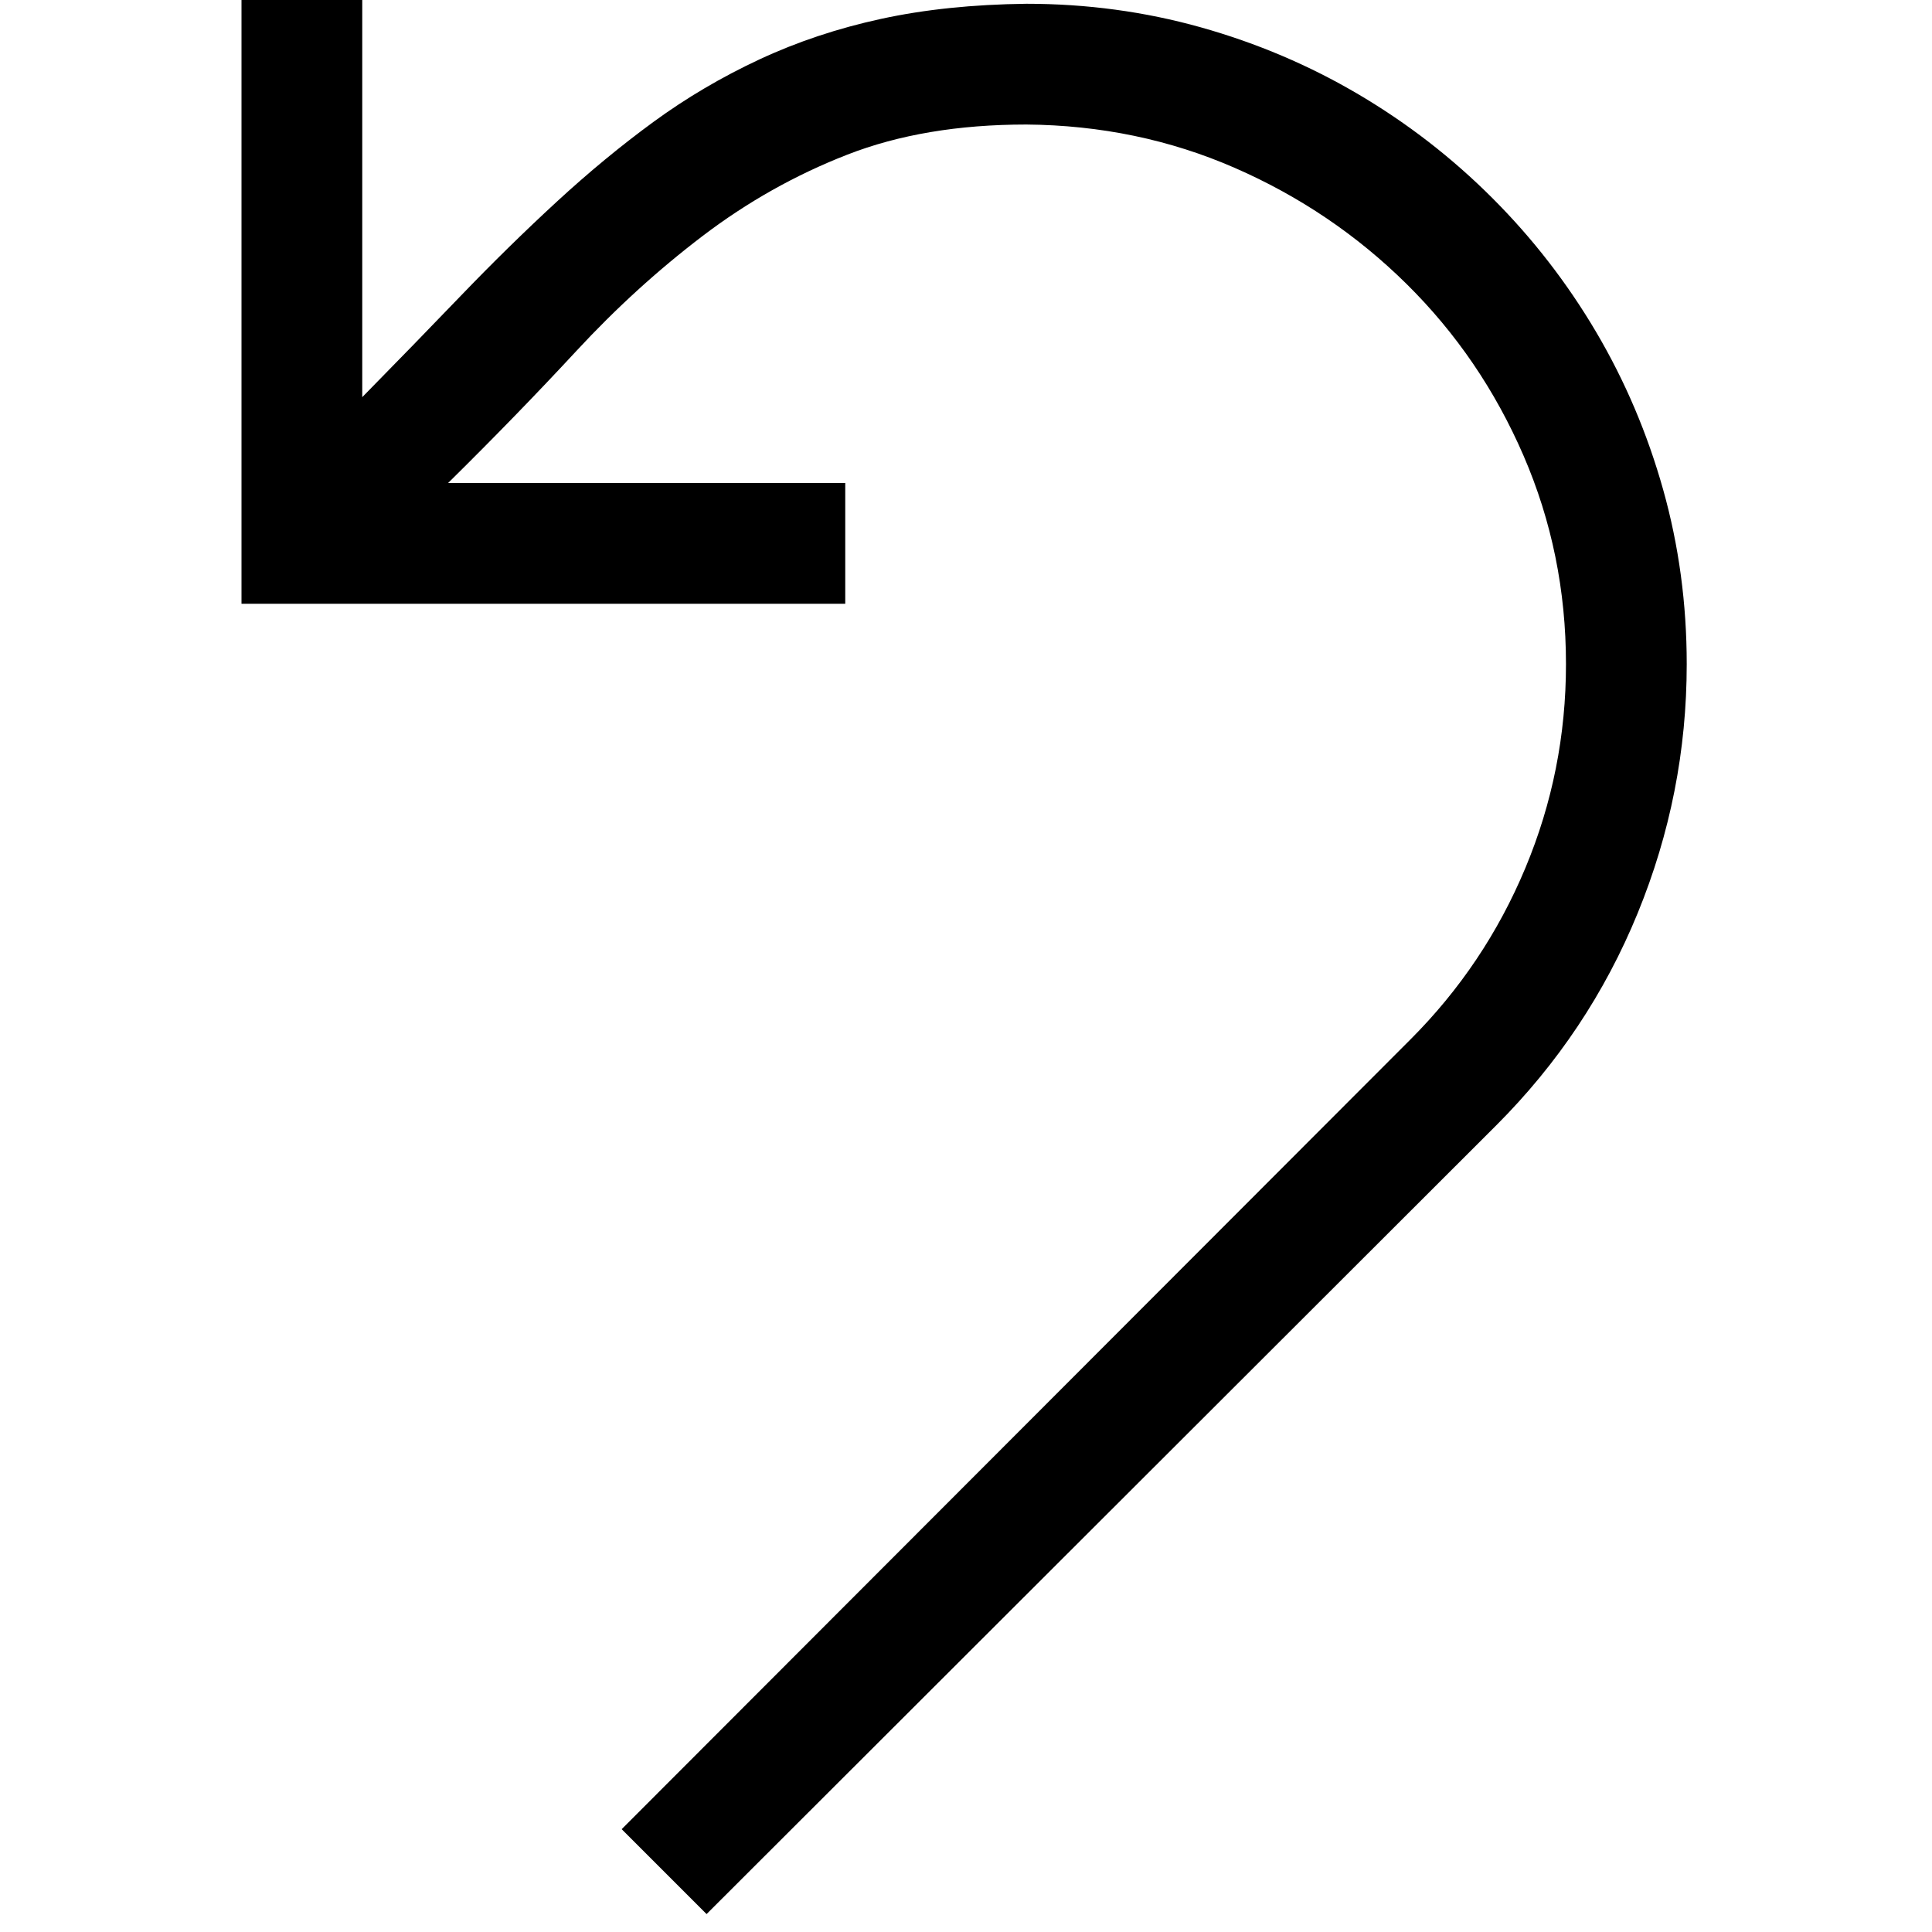
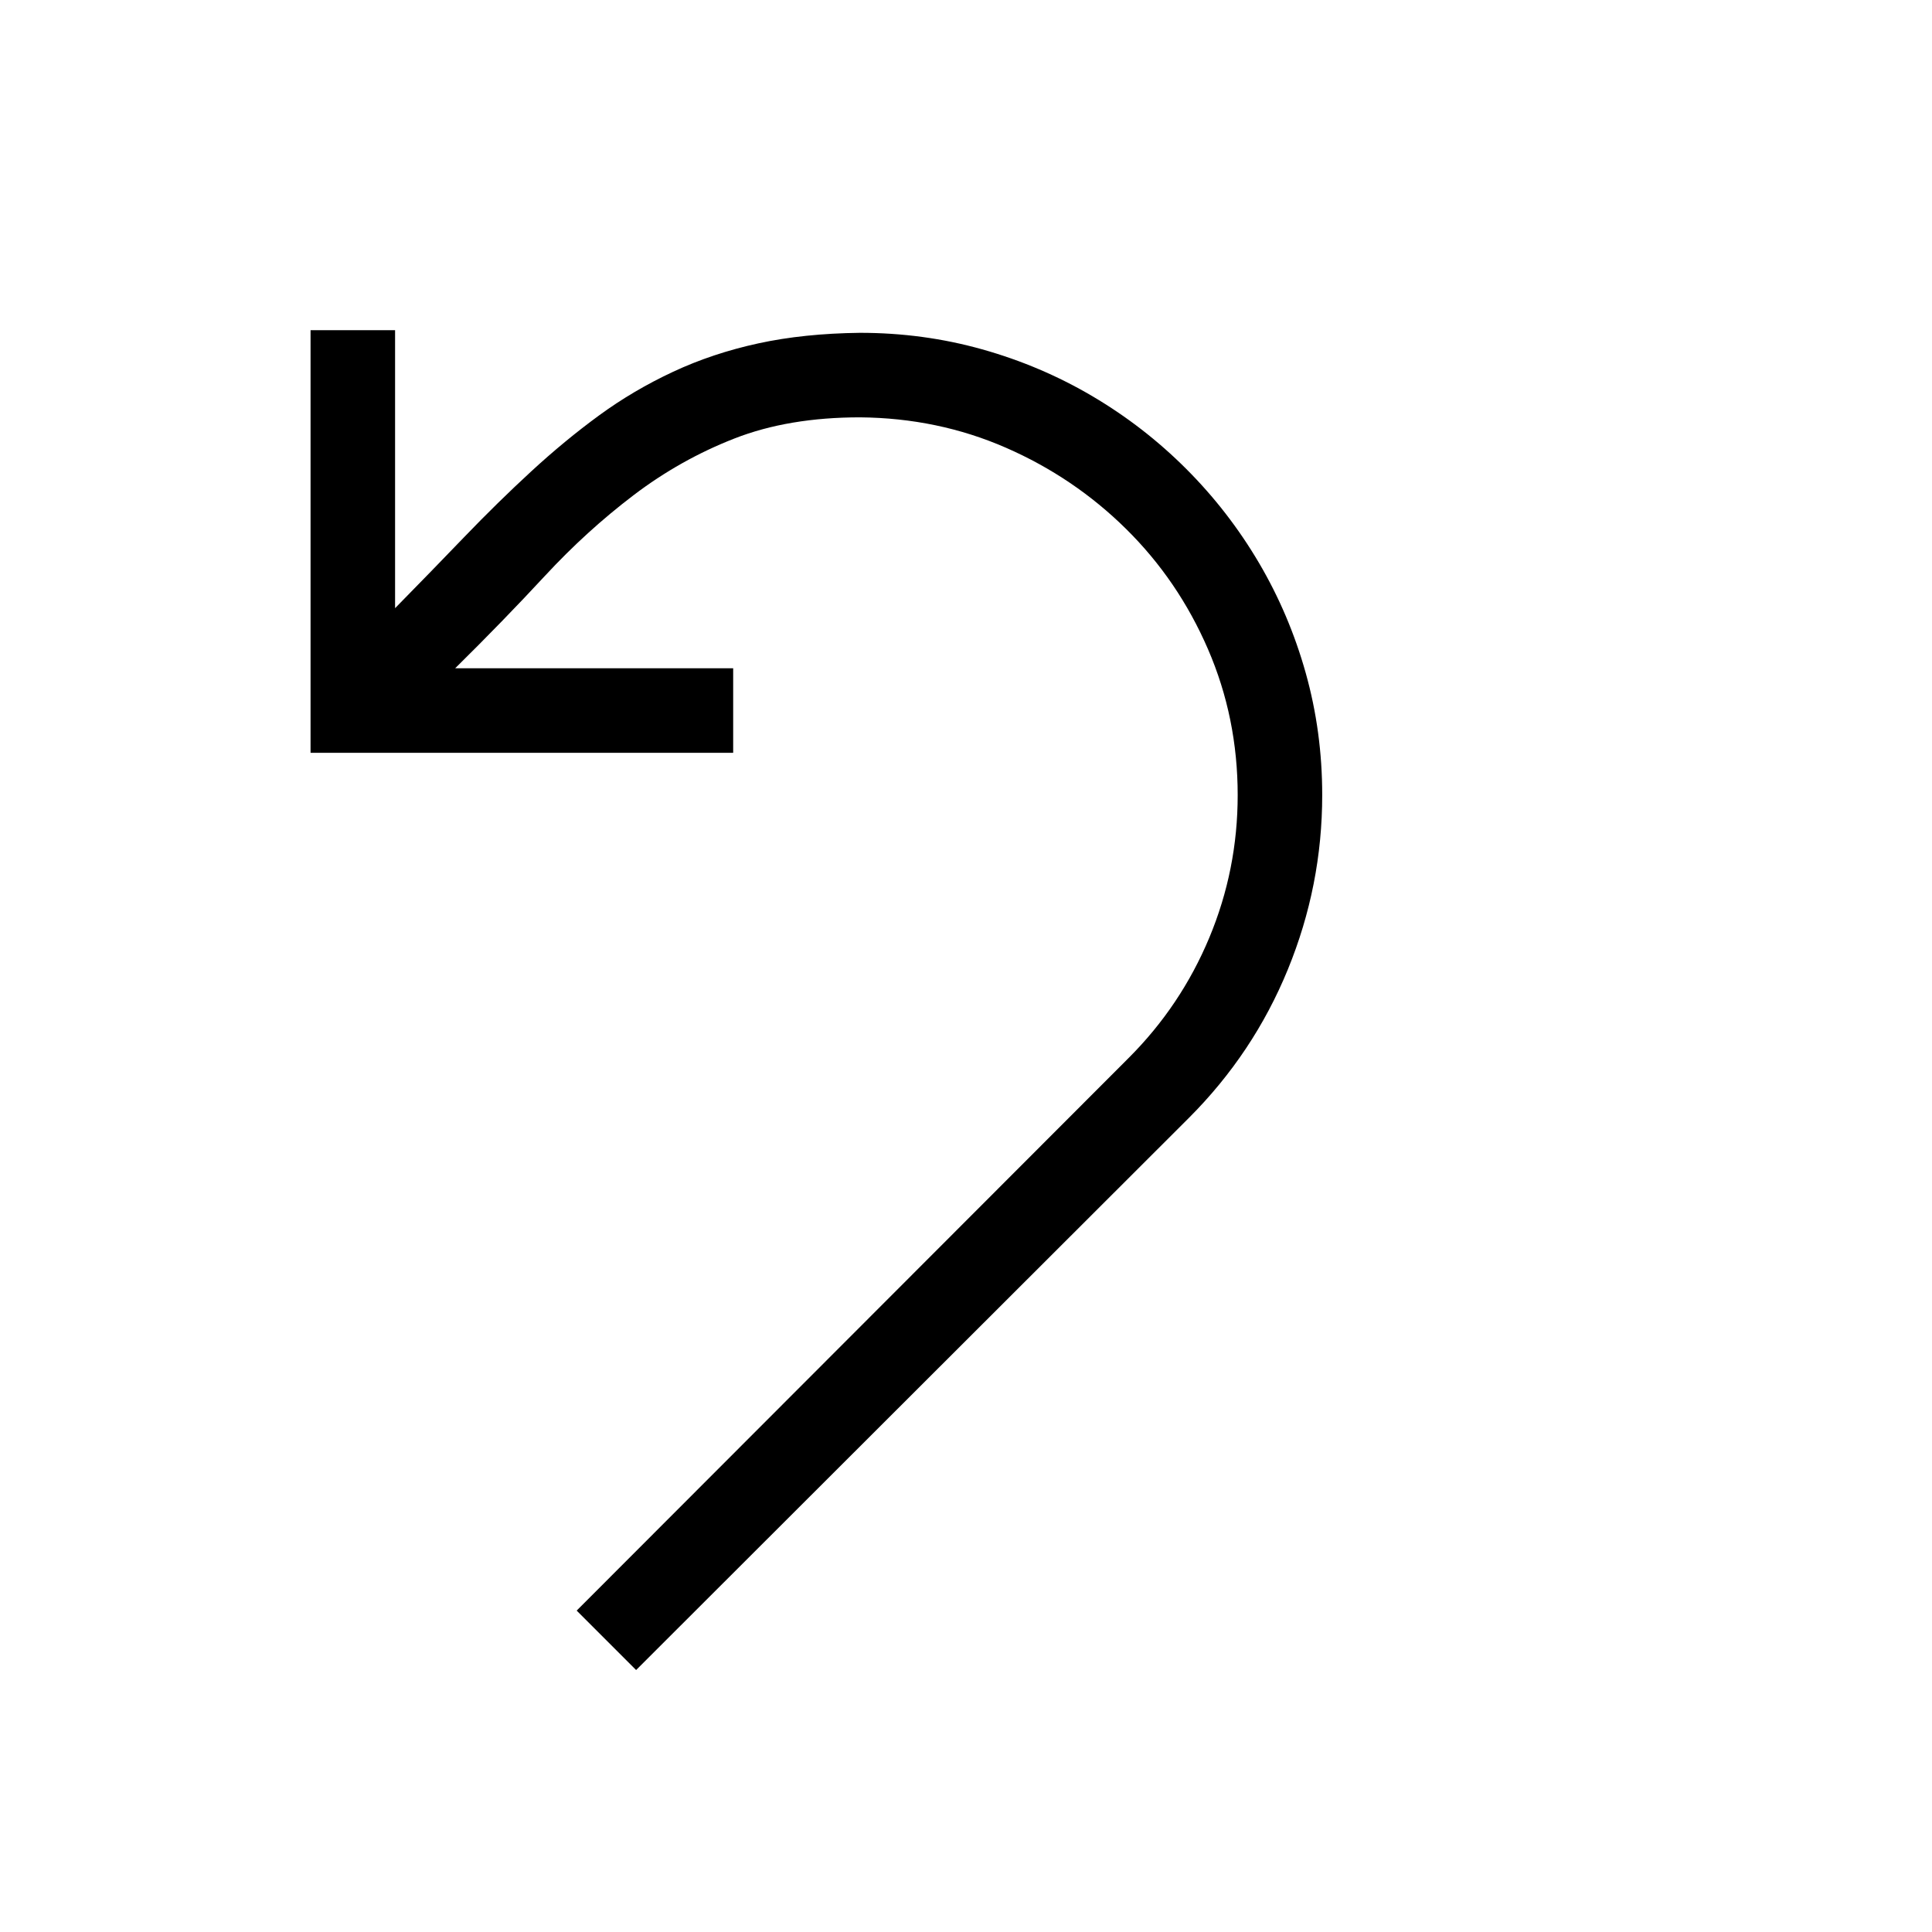
<svg xmlns="http://www.w3.org/2000/svg" viewBox="0 0 2048 2048">
-   <path d="M1088 4q96 0 185 25t167 71 142 110 110 142 71 167 25 185q0 137-52 264t-150 225l-837 836-90-90 836-837q79-79 122-182t43-216q0-117-45-221t-124-182-182-123-221-46q-108 0-190 32t-153 86-134 122-136 140h421v128H256V0h128v421q55-56 105-108t101-99 103-85 112-66 129-43 154-16z" />
+   <path transform="translate(150 350) scale(0.7)" d="M1088 4q96 0 185 25t167 71 142 110 110 142 71 167 25 185q0 137-52 264t-150 225l-837 836-90-90 836-837q79-79 122-182t43-216q0-117-45-221t-124-182-182-123-221-46q-108 0-190 32t-153 86-134 122-136 140h421v128H256V0h128v421q55-56 105-108t101-99 103-85 112-66 129-43 154-16z" />
</svg>
